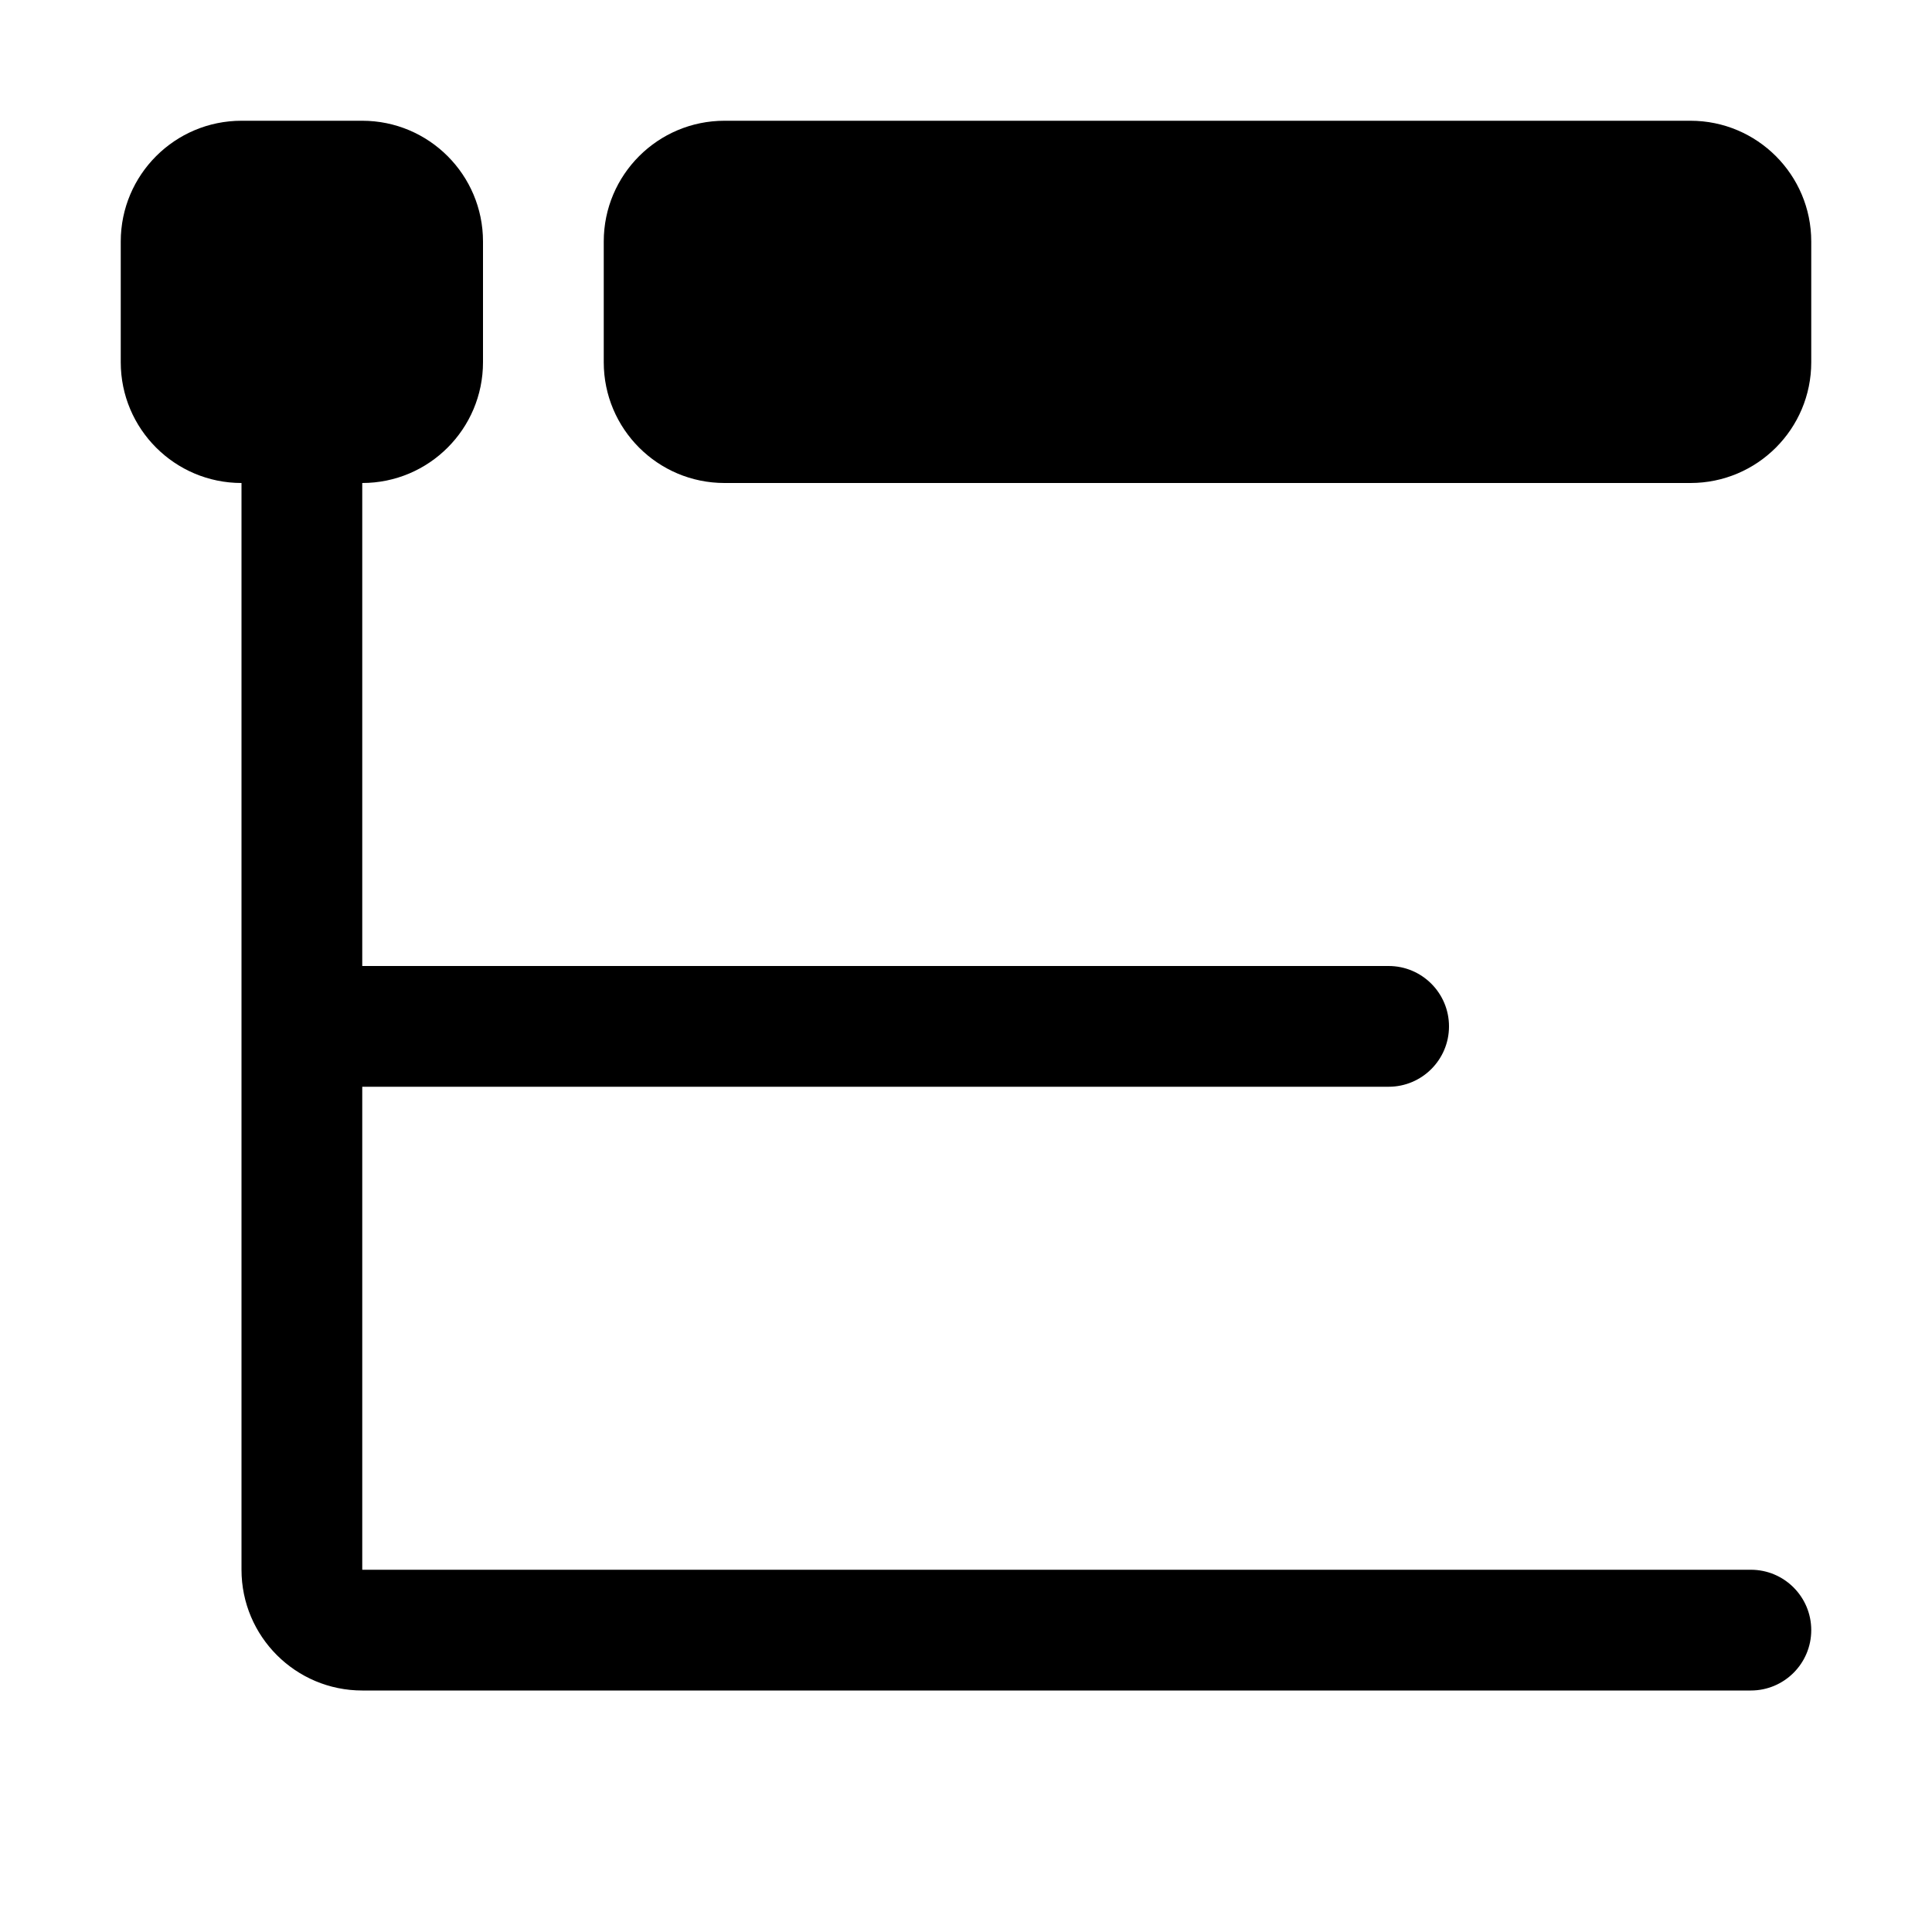
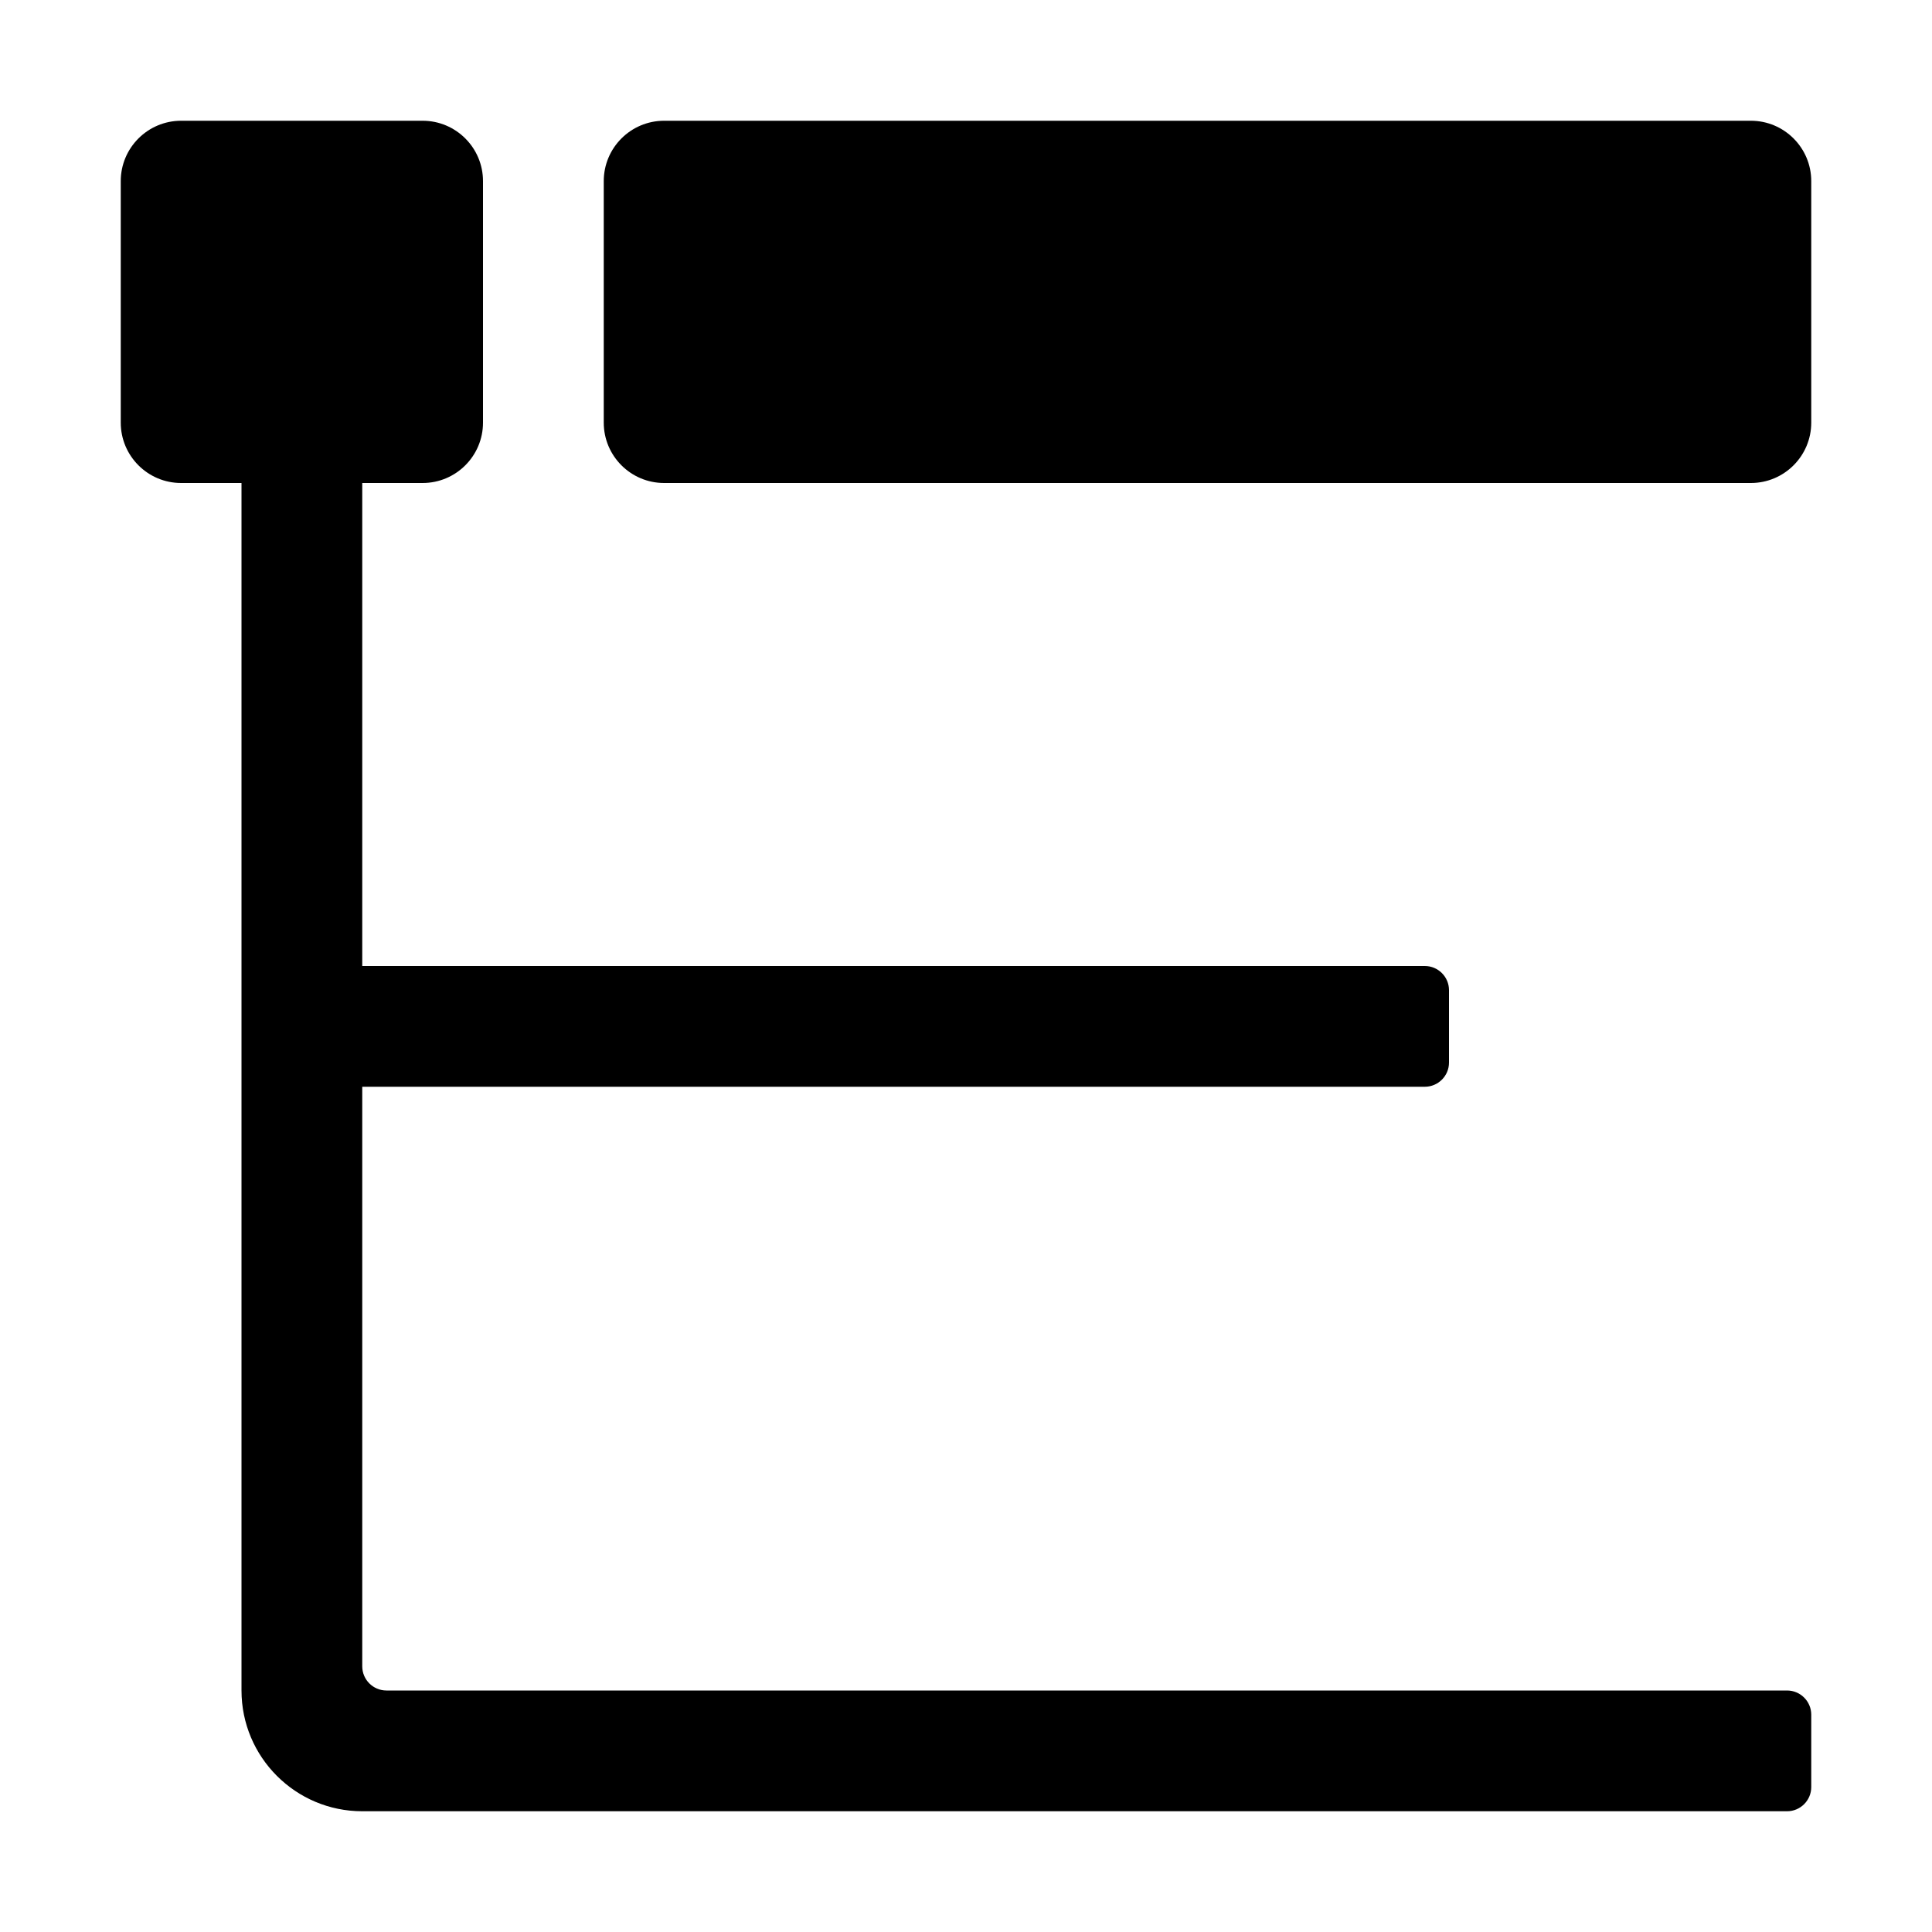
<svg xmlns="http://www.w3.org/2000/svg" width="16px" height="16px" viewBox="0 0 16 16" version="1.1">
  <g id="View/tree" stroke="none" stroke-width="1" fill="none" fill-rule="evenodd">
-     <path d="M3,1 C3.552,1 4,1.448 4,2 L4,3 C4,3.552 3.552,4 3,4 L3,8 L11.5,8 C11.776,8 12,8.224 12,8.5 C12,8.776 11.776,9 11.5,9 L3,9 L3,13 L14.5,13 C14.776,13 15,13.224 15,13.5 C15,13.776 14.776,14 14.5,14 L3,14 C2.448,14 2,13.552 2,13 L2,4 C1.448,4 1,3.552 1,3 L1,2 C1,1.448 1.448,1 2,1 L3,1 Z M14,1 C14.552,1 15,1.448 15,2 L15,3 C15,3.552 14.552,4 14,4 L6,4 C5.448,4 5,3.552 5,3 L5,2 C5,1.448 5.448,1 6,1 L14,1 Z" id="形状结合" fill="#000000" />
+     <path d="M3.5,1 C3.776,1 4,1.224 4,1.5 L4,3.5 C4,3.776 3.776,4 3.5,4 L3,4 L3,8 L11.8,8 C11.91,8 12,8.09 12,8.2 L12,8.8 C12,8.91 11.91,9 11.8,9 L3,9 L3,13.8 C3,13.91 3.09,14 3.2,14 L14.8,14 C14.91,14 15,14.09 15,14.2 L15,14.8 C15,14.91 14.91,15 14.8,15 L3,15 C2.448,15 2,14.552 2,14 L2,4 L1.5,4 C1.224,4 1,3.776 1,3.5 L1,1.5 C1,1.224 1.224,1 1.5,1 L3.5,1 Z M14.5,1 C14.776,1 15,1.224 15,1.5 L15,3.5 C15,3.776 14.776,4 14.5,4 L5.5,4 C5.224,4 5,3.776 5,3.5 L5,1.5 C5,1.224 5.224,1 5.5,1 L14.5,1 Z" id="形状结合" fill="#000000" />
  </g>
</svg>
